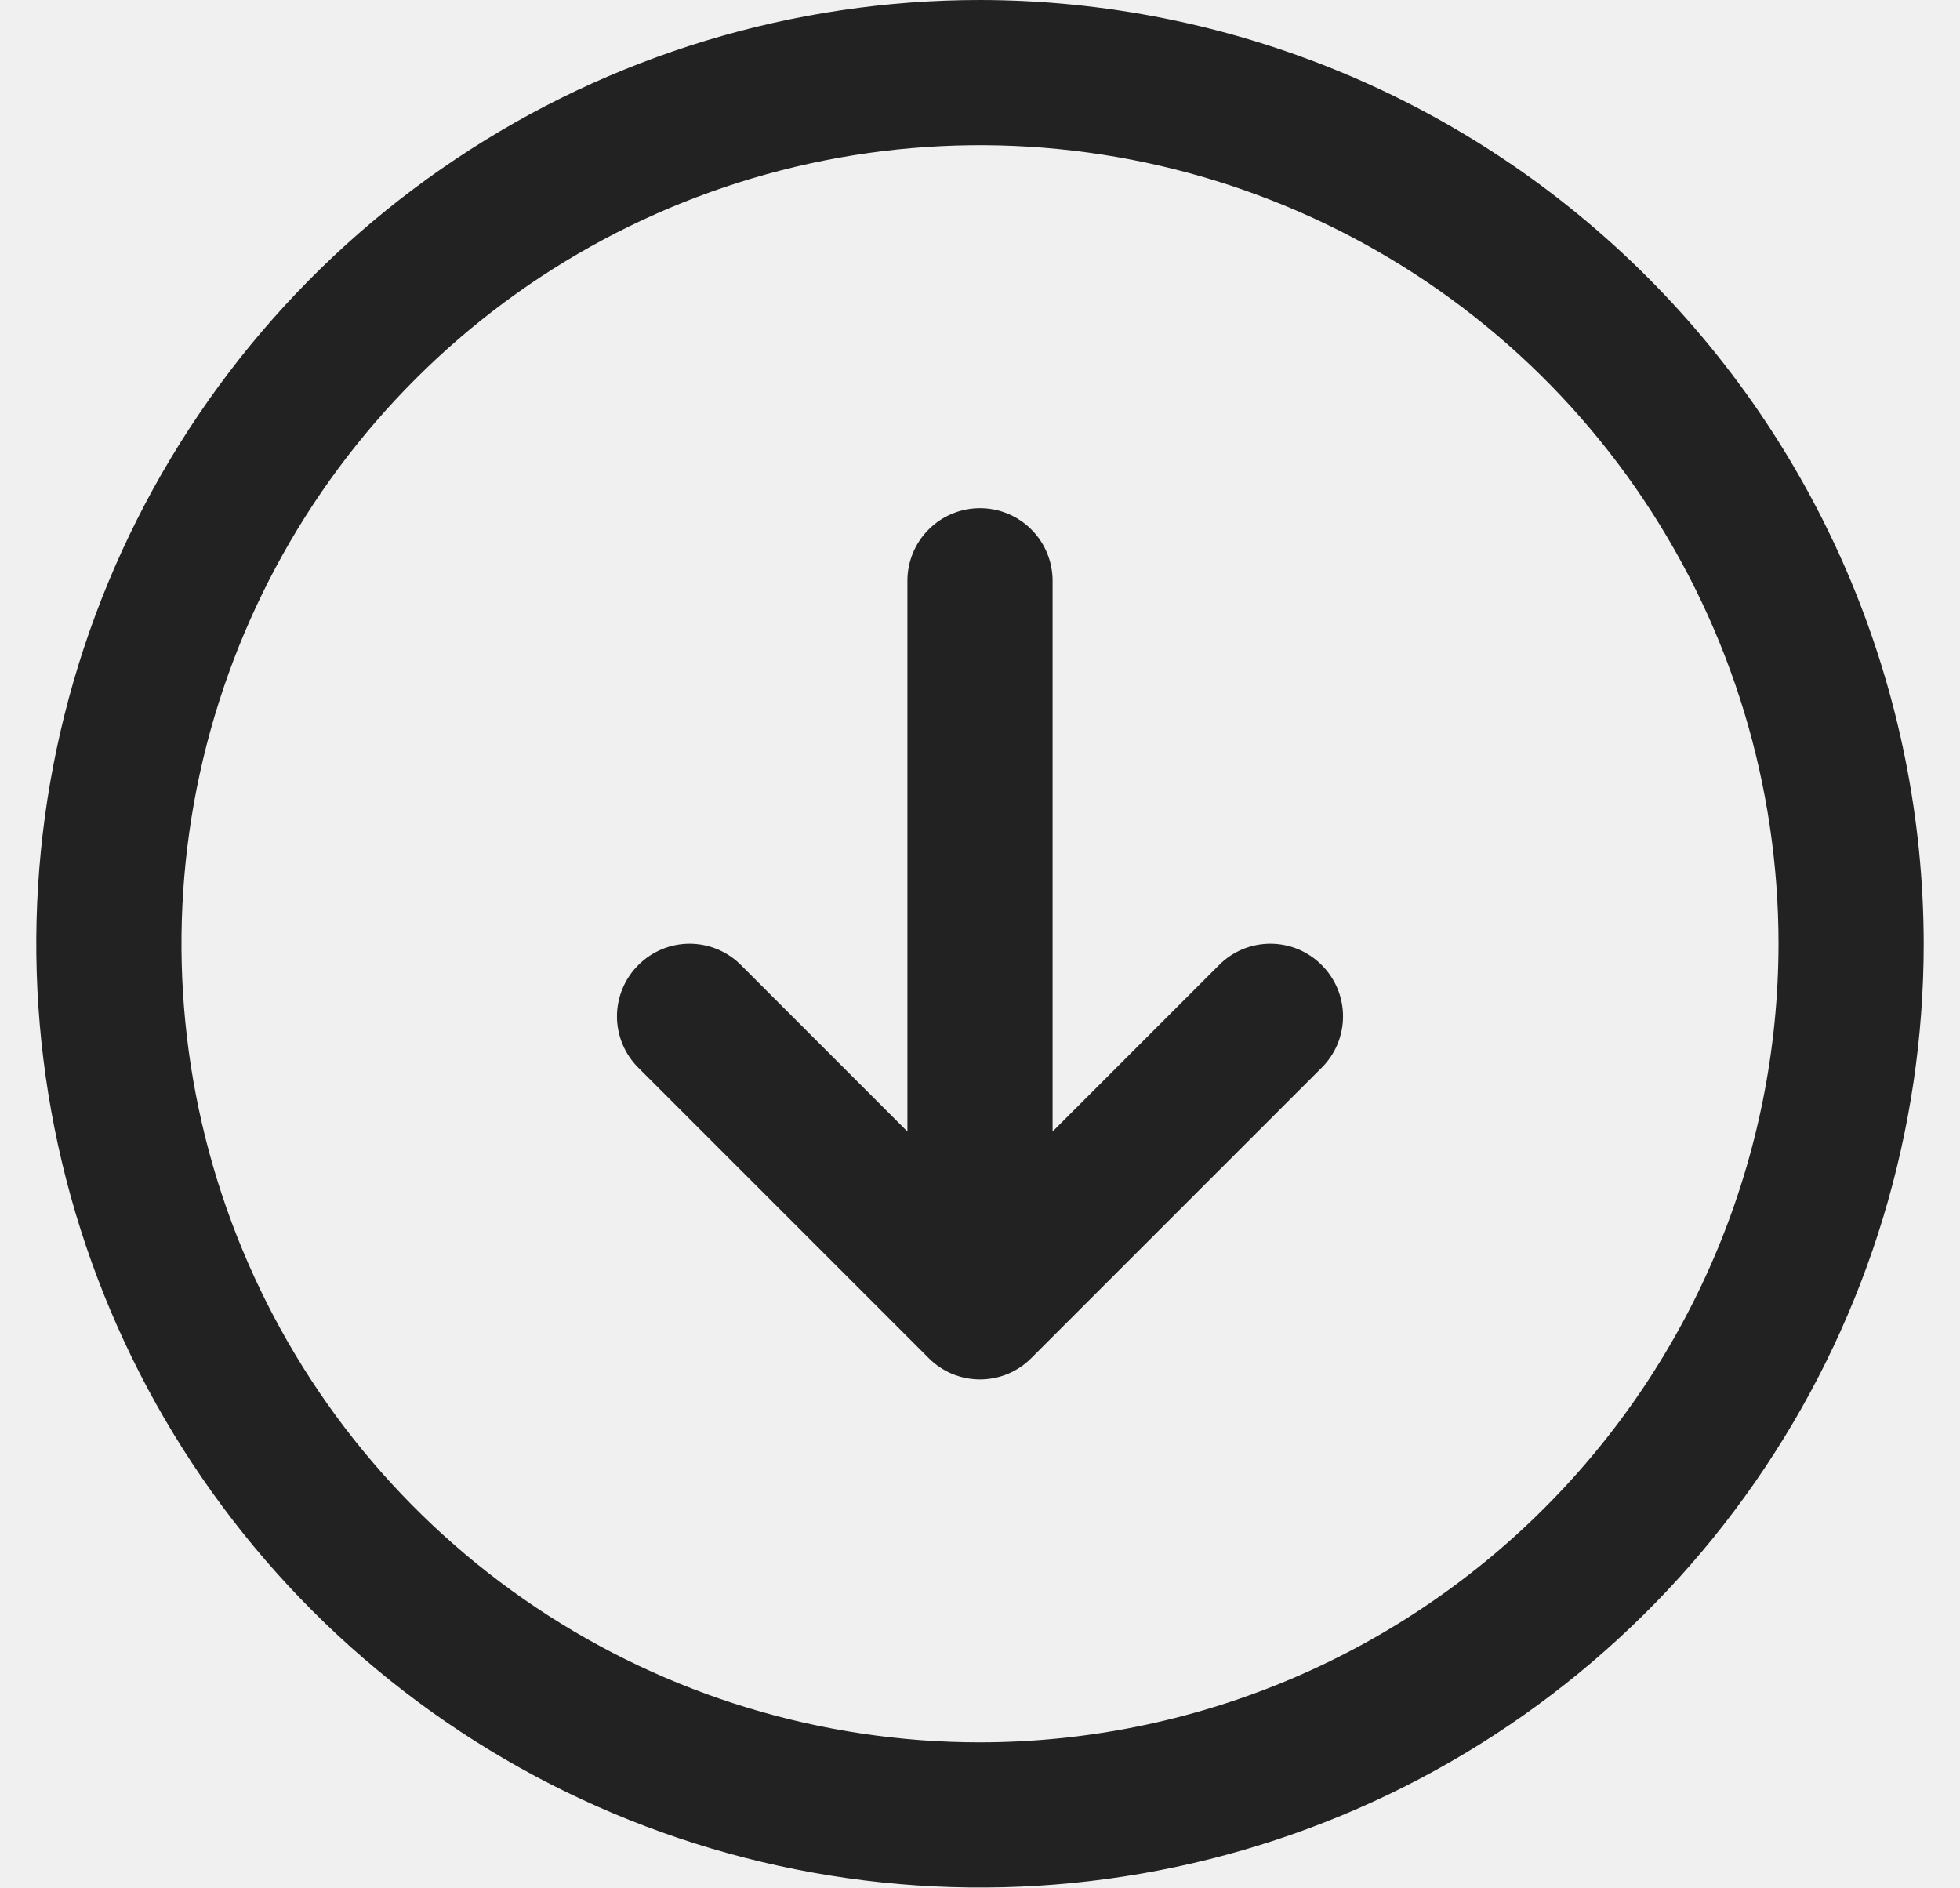
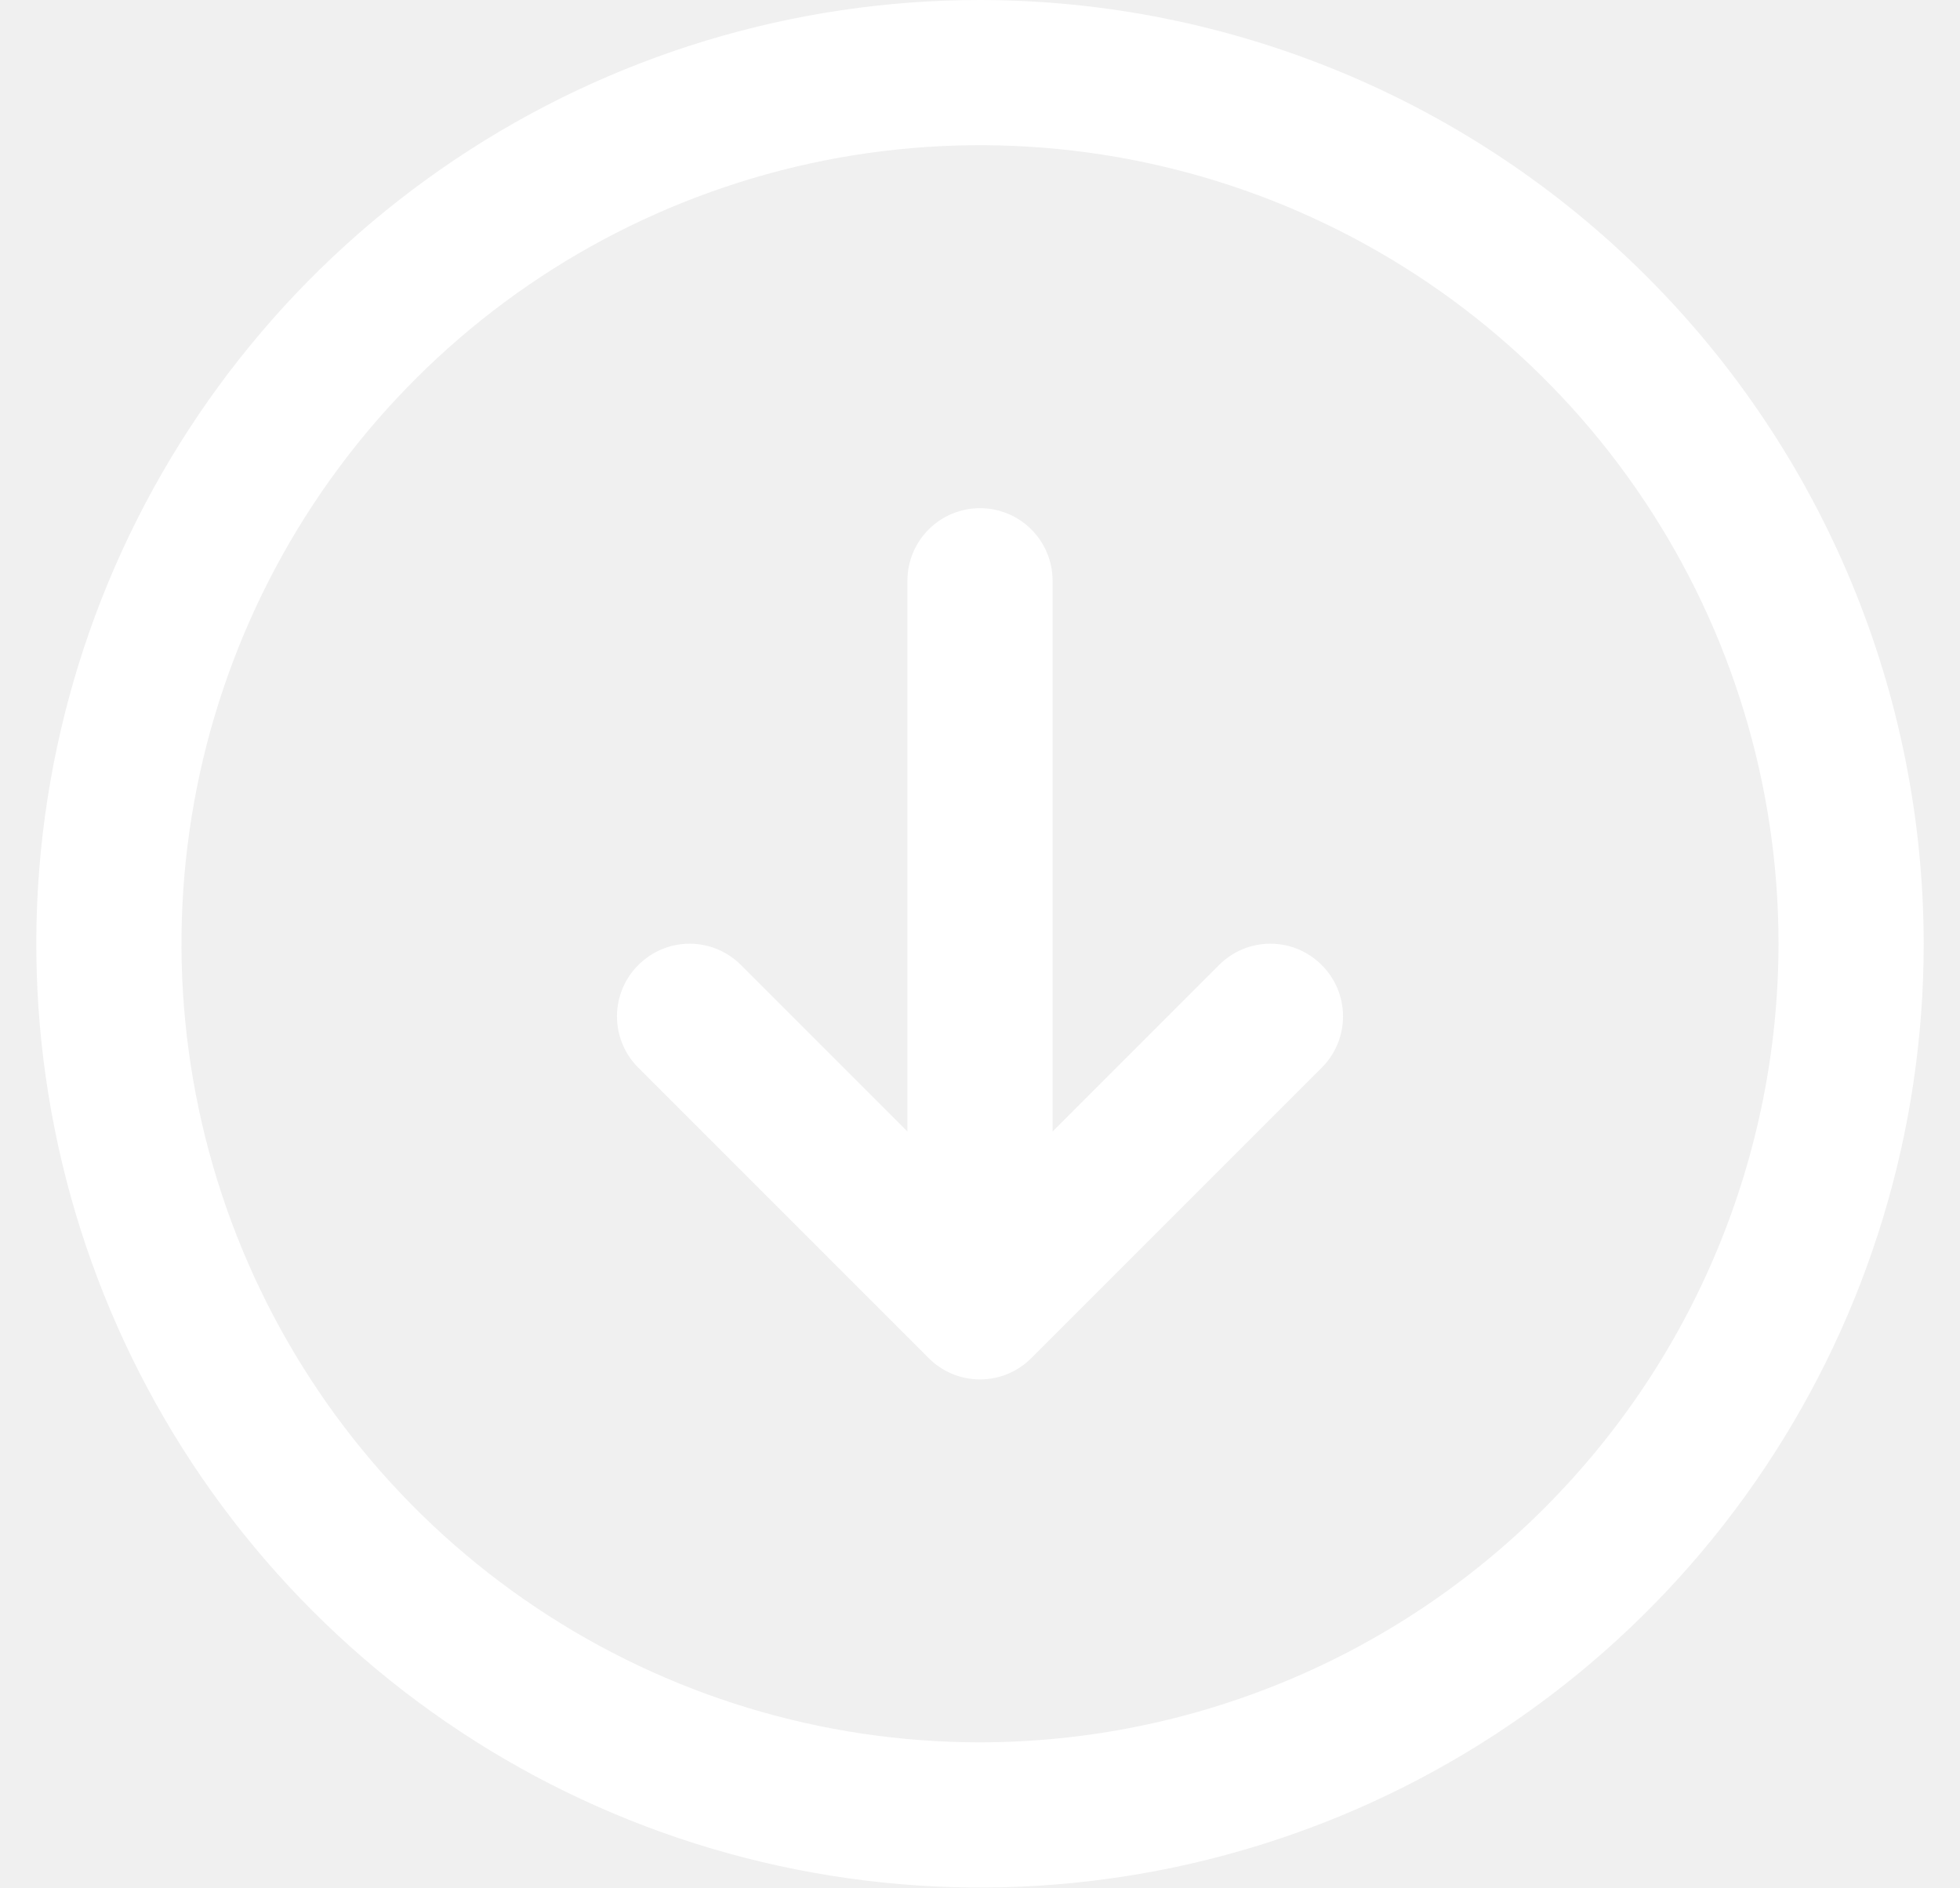
<svg xmlns="http://www.w3.org/2000/svg" width="27" height="26" viewBox="0 0 27 26" fill="none">
-   <path d="M13.5 0C10.929 0 8.415 0.762 6.278 2.191C4.14 3.619 2.474 5.65 1.49 8.025C0.506 10.401 0.248 13.014 0.75 15.536C1.251 18.058 2.49 20.374 4.308 22.192C6.126 24.011 8.442 25.249 10.964 25.75C13.486 26.252 16.099 25.994 18.475 25.01C20.85 24.026 22.881 22.36 24.309 20.222C25.738 18.085 26.5 15.571 26.5 13C26.496 9.553 25.126 6.249 22.688 3.812C20.251 1.374 16.947 0.004 13.5 0ZM13.5 24C11.324 24 9.198 23.355 7.389 22.146C5.58 20.938 4.17 19.22 3.337 17.209C2.505 15.2 2.287 12.988 2.711 10.854C3.136 8.72 4.183 6.76 5.722 5.222C7.26 3.683 9.22 2.636 11.354 2.211C13.488 1.787 15.7 2.005 17.709 2.837C19.72 3.67 21.438 5.08 22.646 6.889C23.855 8.698 24.5 10.824 24.5 13C24.497 15.916 23.337 18.712 21.274 20.774C19.212 22.837 16.416 23.997 13.5 24ZM18.207 13.293C18.3 13.385 18.374 13.496 18.425 13.617C18.475 13.739 18.501 13.869 18.501 14C18.501 14.131 18.475 14.261 18.425 14.383C18.374 14.504 18.3 14.615 18.207 14.707L14.207 18.707C14.115 18.8 14.004 18.874 13.883 18.925C13.761 18.975 13.631 19.001 13.5 19.001C13.369 19.001 13.239 18.975 13.117 18.925C12.996 18.874 12.885 18.8 12.793 18.707L8.793 14.707C8.605 14.52 8.499 14.265 8.499 14C8.499 13.735 8.605 13.48 8.793 13.293C8.98 13.105 9.235 12.999 9.5 12.999C9.765 12.999 10.02 13.105 10.207 13.293L12.5 15.586V8C12.5 7.735 12.605 7.48 12.793 7.293C12.98 7.105 13.235 7 13.5 7C13.765 7 14.02 7.105 14.207 7.293C14.395 7.48 14.5 7.735 14.5 8V15.586L16.793 13.293C16.885 13.2 16.996 13.126 17.117 13.075C17.238 13.025 17.369 12.999 17.5 12.999C17.631 12.999 17.762 13.025 17.883 13.075C18.004 13.126 18.115 13.2 18.207 13.293Z" fill="#222222" />
+   <path d="M13.5 0C10.929 0 8.415 0.762 6.278 2.191C4.14 3.619 2.474 5.65 1.49 8.025C0.506 10.401 0.248 13.014 0.75 15.536C1.251 18.058 2.49 20.374 4.308 22.192C6.126 24.011 8.442 25.249 10.964 25.75C13.486 26.252 16.099 25.994 18.475 25.01C20.85 24.026 22.881 22.36 24.309 20.222C25.738 18.085 26.5 15.571 26.5 13C26.496 9.553 25.126 6.249 22.688 3.812C20.251 1.374 16.947 0.004 13.5 0ZM13.5 24C11.324 24 9.198 23.355 7.389 22.146C5.58 20.938 4.17 19.22 3.337 17.209C2.505 15.2 2.287 12.988 2.711 10.854C3.136 8.72 4.183 6.76 5.722 5.222C7.26 3.683 9.22 2.636 11.354 2.211C13.488 1.787 15.7 2.005 17.709 2.837C19.72 3.67 21.438 5.08 22.646 6.889C23.855 8.698 24.5 10.824 24.5 13C24.497 15.916 23.337 18.712 21.274 20.774C19.212 22.837 16.416 23.997 13.5 24ZM18.207 13.293C18.3 13.385 18.374 13.496 18.425 13.617C18.475 13.739 18.501 13.869 18.501 14C18.501 14.131 18.475 14.261 18.425 14.383C18.374 14.504 18.3 14.615 18.207 14.707L14.207 18.707C14.115 18.8 14.004 18.874 13.883 18.925C13.761 18.975 13.631 19.001 13.5 19.001C13.369 19.001 13.239 18.975 13.117 18.925C12.996 18.874 12.885 18.8 12.793 18.707L8.793 14.707C8.605 14.52 8.499 14.265 8.499 14C8.499 13.735 8.605 13.48 8.793 13.293C8.98 13.105 9.235 12.999 9.5 12.999C9.765 12.999 10.02 13.105 10.207 13.293L12.5 15.586V8C12.5 7.735 12.605 7.48 12.793 7.293C12.98 7.105 13.235 7 13.5 7C13.765 7 14.02 7.105 14.207 7.293C14.395 7.48 14.5 7.735 14.5 8V15.586L16.793 13.293C16.885 13.2 16.996 13.126 17.117 13.075C17.238 13.025 17.369 12.999 17.5 12.999C17.631 12.999 17.762 13.025 17.883 13.075C18.004 13.126 18.115 13.2 18.207 13.293Z" fill="#FFFFFF" />
</svg>
